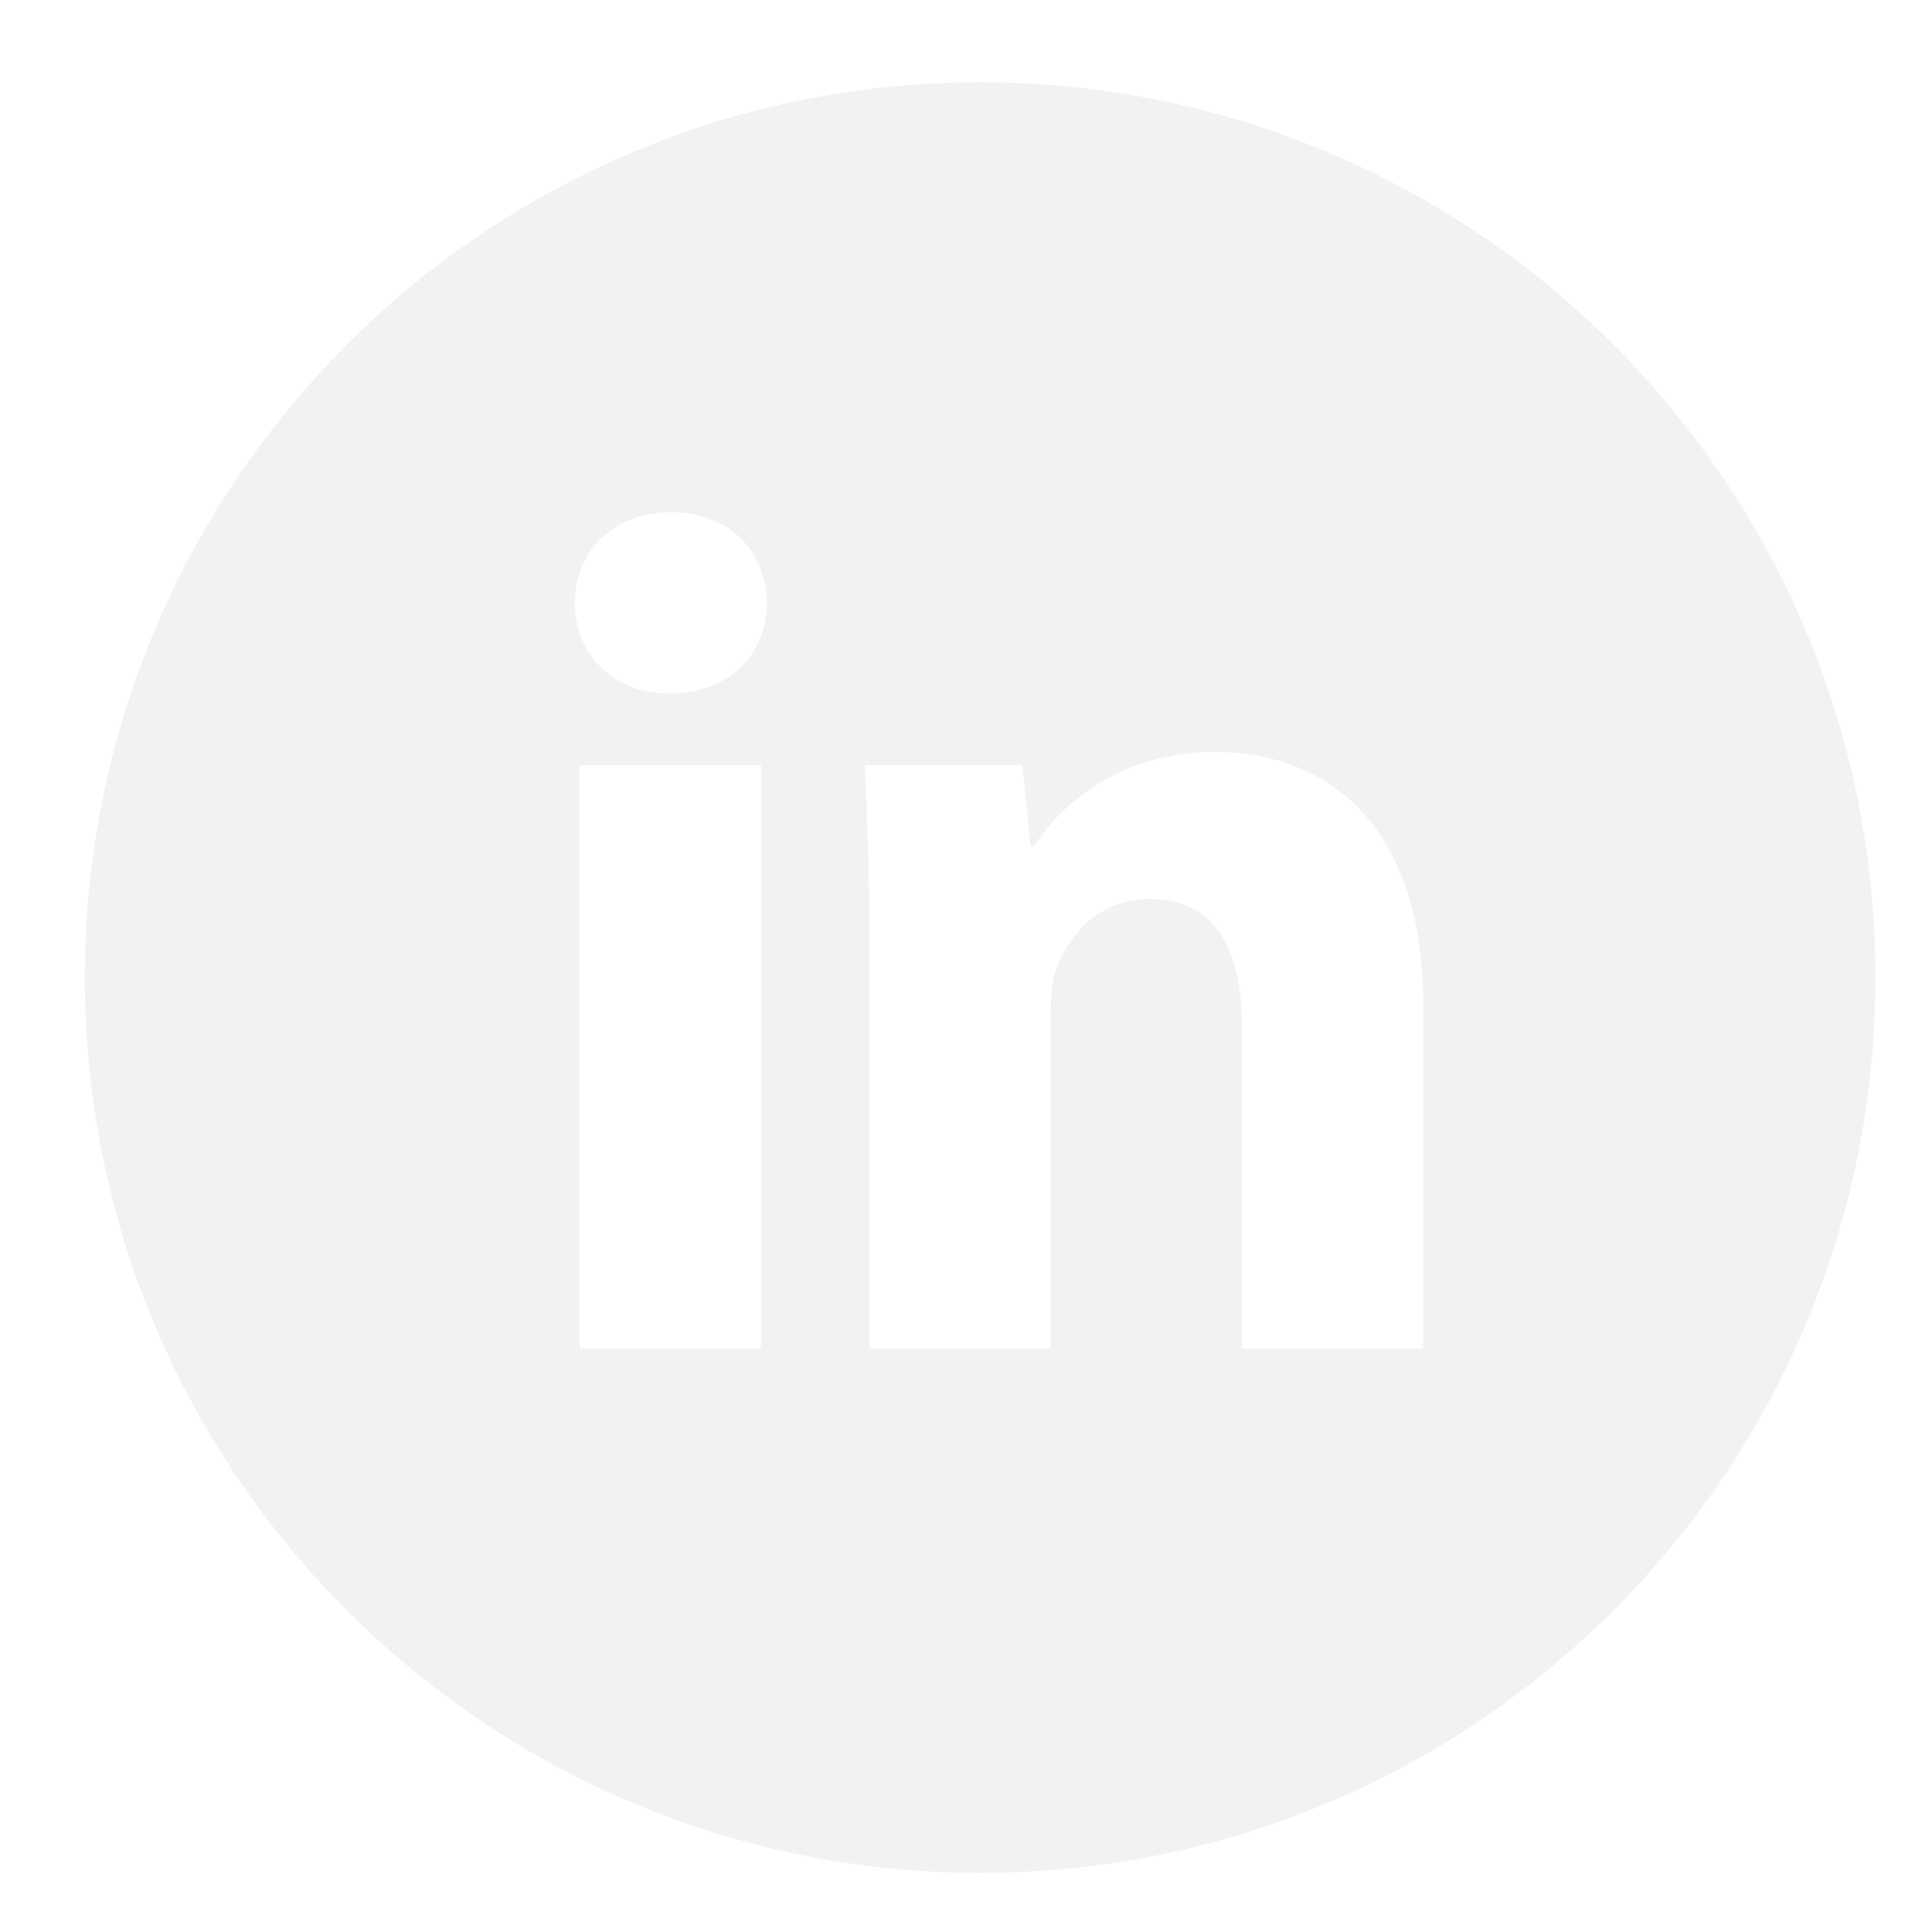
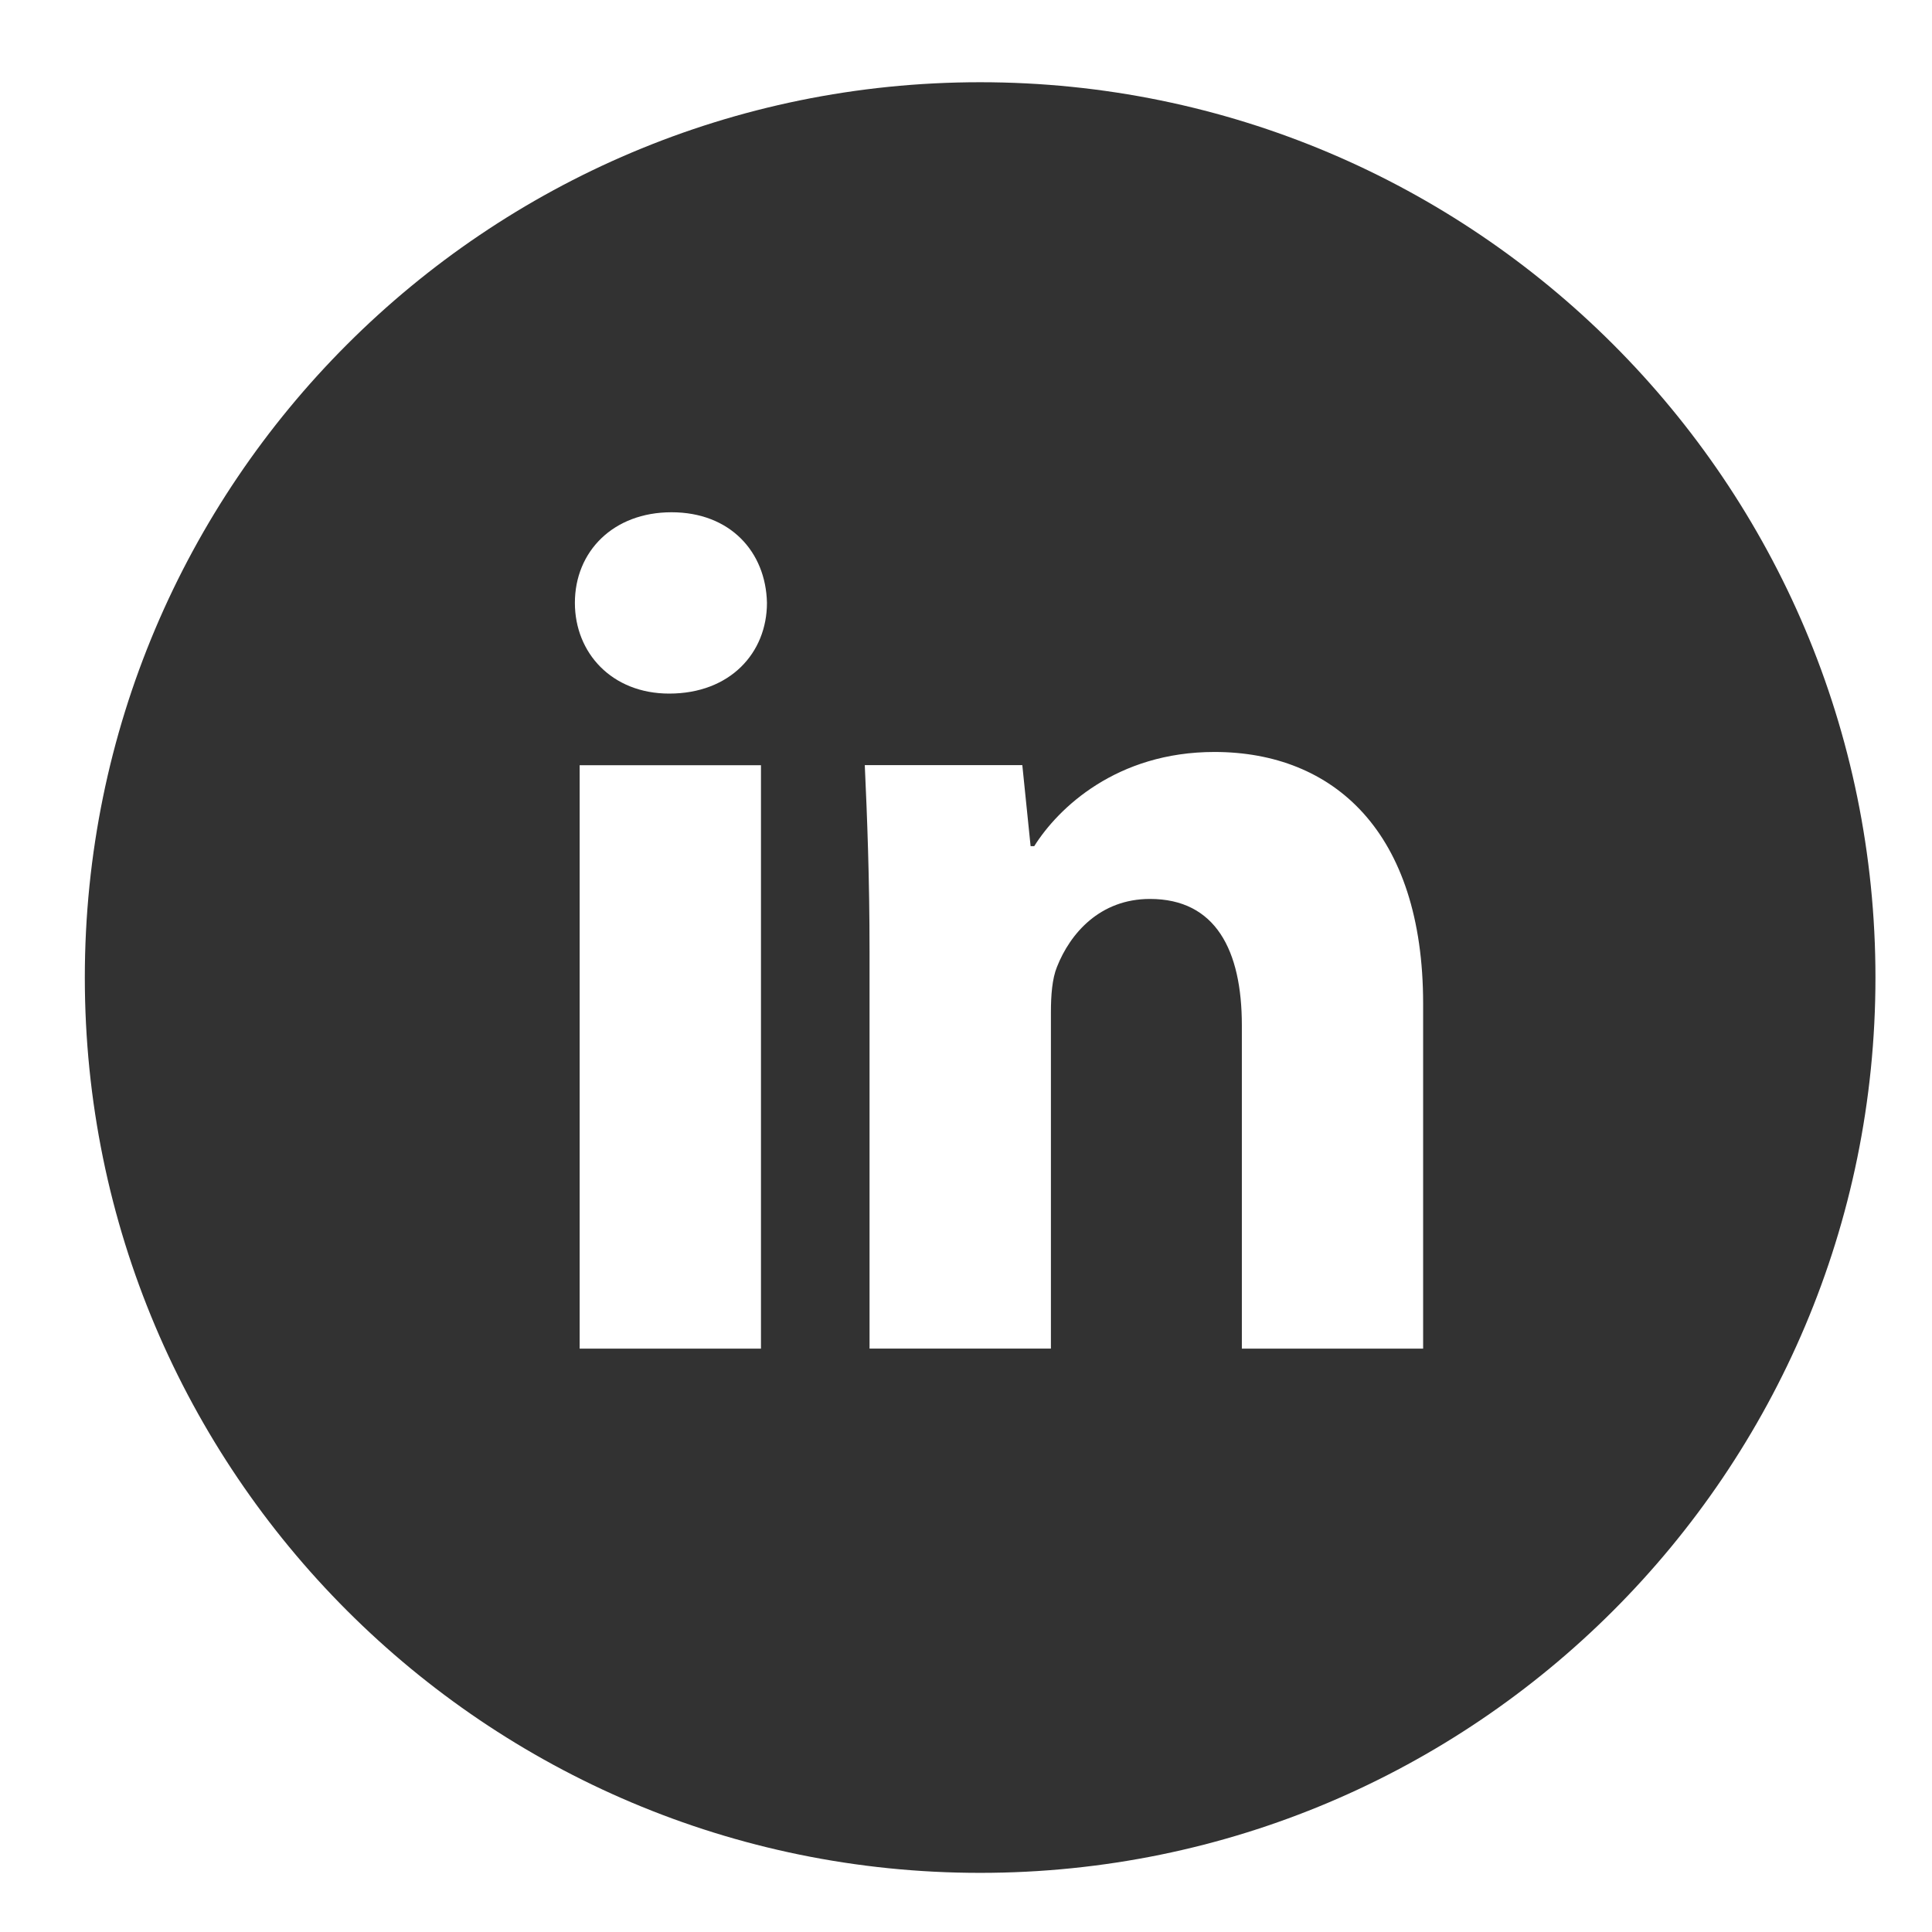
<svg xmlns="http://www.w3.org/2000/svg" width="41" height="41" viewBox="0 0 41 41" fill="none">
-   <path d="M20.8 1.745C10.306 1.745 1.8 10.252 1.8 20.745C1.8 31.239 10.306 39.745 20.8 39.745C31.294 39.745 39.8 31.239 39.8 20.745C39.8 10.252 31.294 1.745 20.8 1.745ZM16.149 28.62H12.301V16.239H16.149V28.62ZM14.201 14.719C12.986 14.719 12.2 13.858 12.2 12.793C12.2 11.707 13.01 10.871 14.251 10.871C15.492 10.871 16.252 11.707 16.276 12.793C16.276 13.858 15.492 14.719 14.201 14.719ZM30.201 28.62H26.354V21.759C26.354 20.162 25.795 19.077 24.404 19.077C23.341 19.077 22.71 19.811 22.431 20.518C22.328 20.769 22.302 21.125 22.302 21.48V28.619H18.453V20.187C18.453 18.642 18.403 17.349 18.352 16.237H21.695L21.871 17.957H21.948C22.455 17.149 23.695 15.958 25.772 15.958C28.303 15.958 30.201 17.654 30.201 21.299V28.62Z" fill="#F2F2F2" />
+   <path d="M20.8 1.745C10.306 1.745 1.8 10.252 1.8 20.745C1.8 31.239 10.306 39.745 20.8 39.745C31.294 39.745 39.8 31.239 39.8 20.745C39.8 10.252 31.294 1.745 20.8 1.745ZM16.149 28.62H12.301V16.239H16.149V28.62ZM14.201 14.719C12.986 14.719 12.2 13.858 12.2 12.793C12.2 11.707 13.01 10.871 14.251 10.871C15.492 10.871 16.252 11.707 16.276 12.793C16.276 13.858 15.492 14.719 14.201 14.719ZM30.201 28.62H26.354V21.759C26.354 20.162 25.795 19.077 24.404 19.077C23.341 19.077 22.71 19.811 22.431 20.518C22.328 20.769 22.302 21.125 22.302 21.48V28.619H18.453V20.187C18.453 18.642 18.403 17.349 18.352 16.237H21.695L21.871 17.957H21.948C22.455 17.149 23.695 15.958 25.772 15.958C28.303 15.958 30.201 17.654 30.201 21.299V28.62Z" style="fill: rgb(50, 50, 50);" />
</svg>
